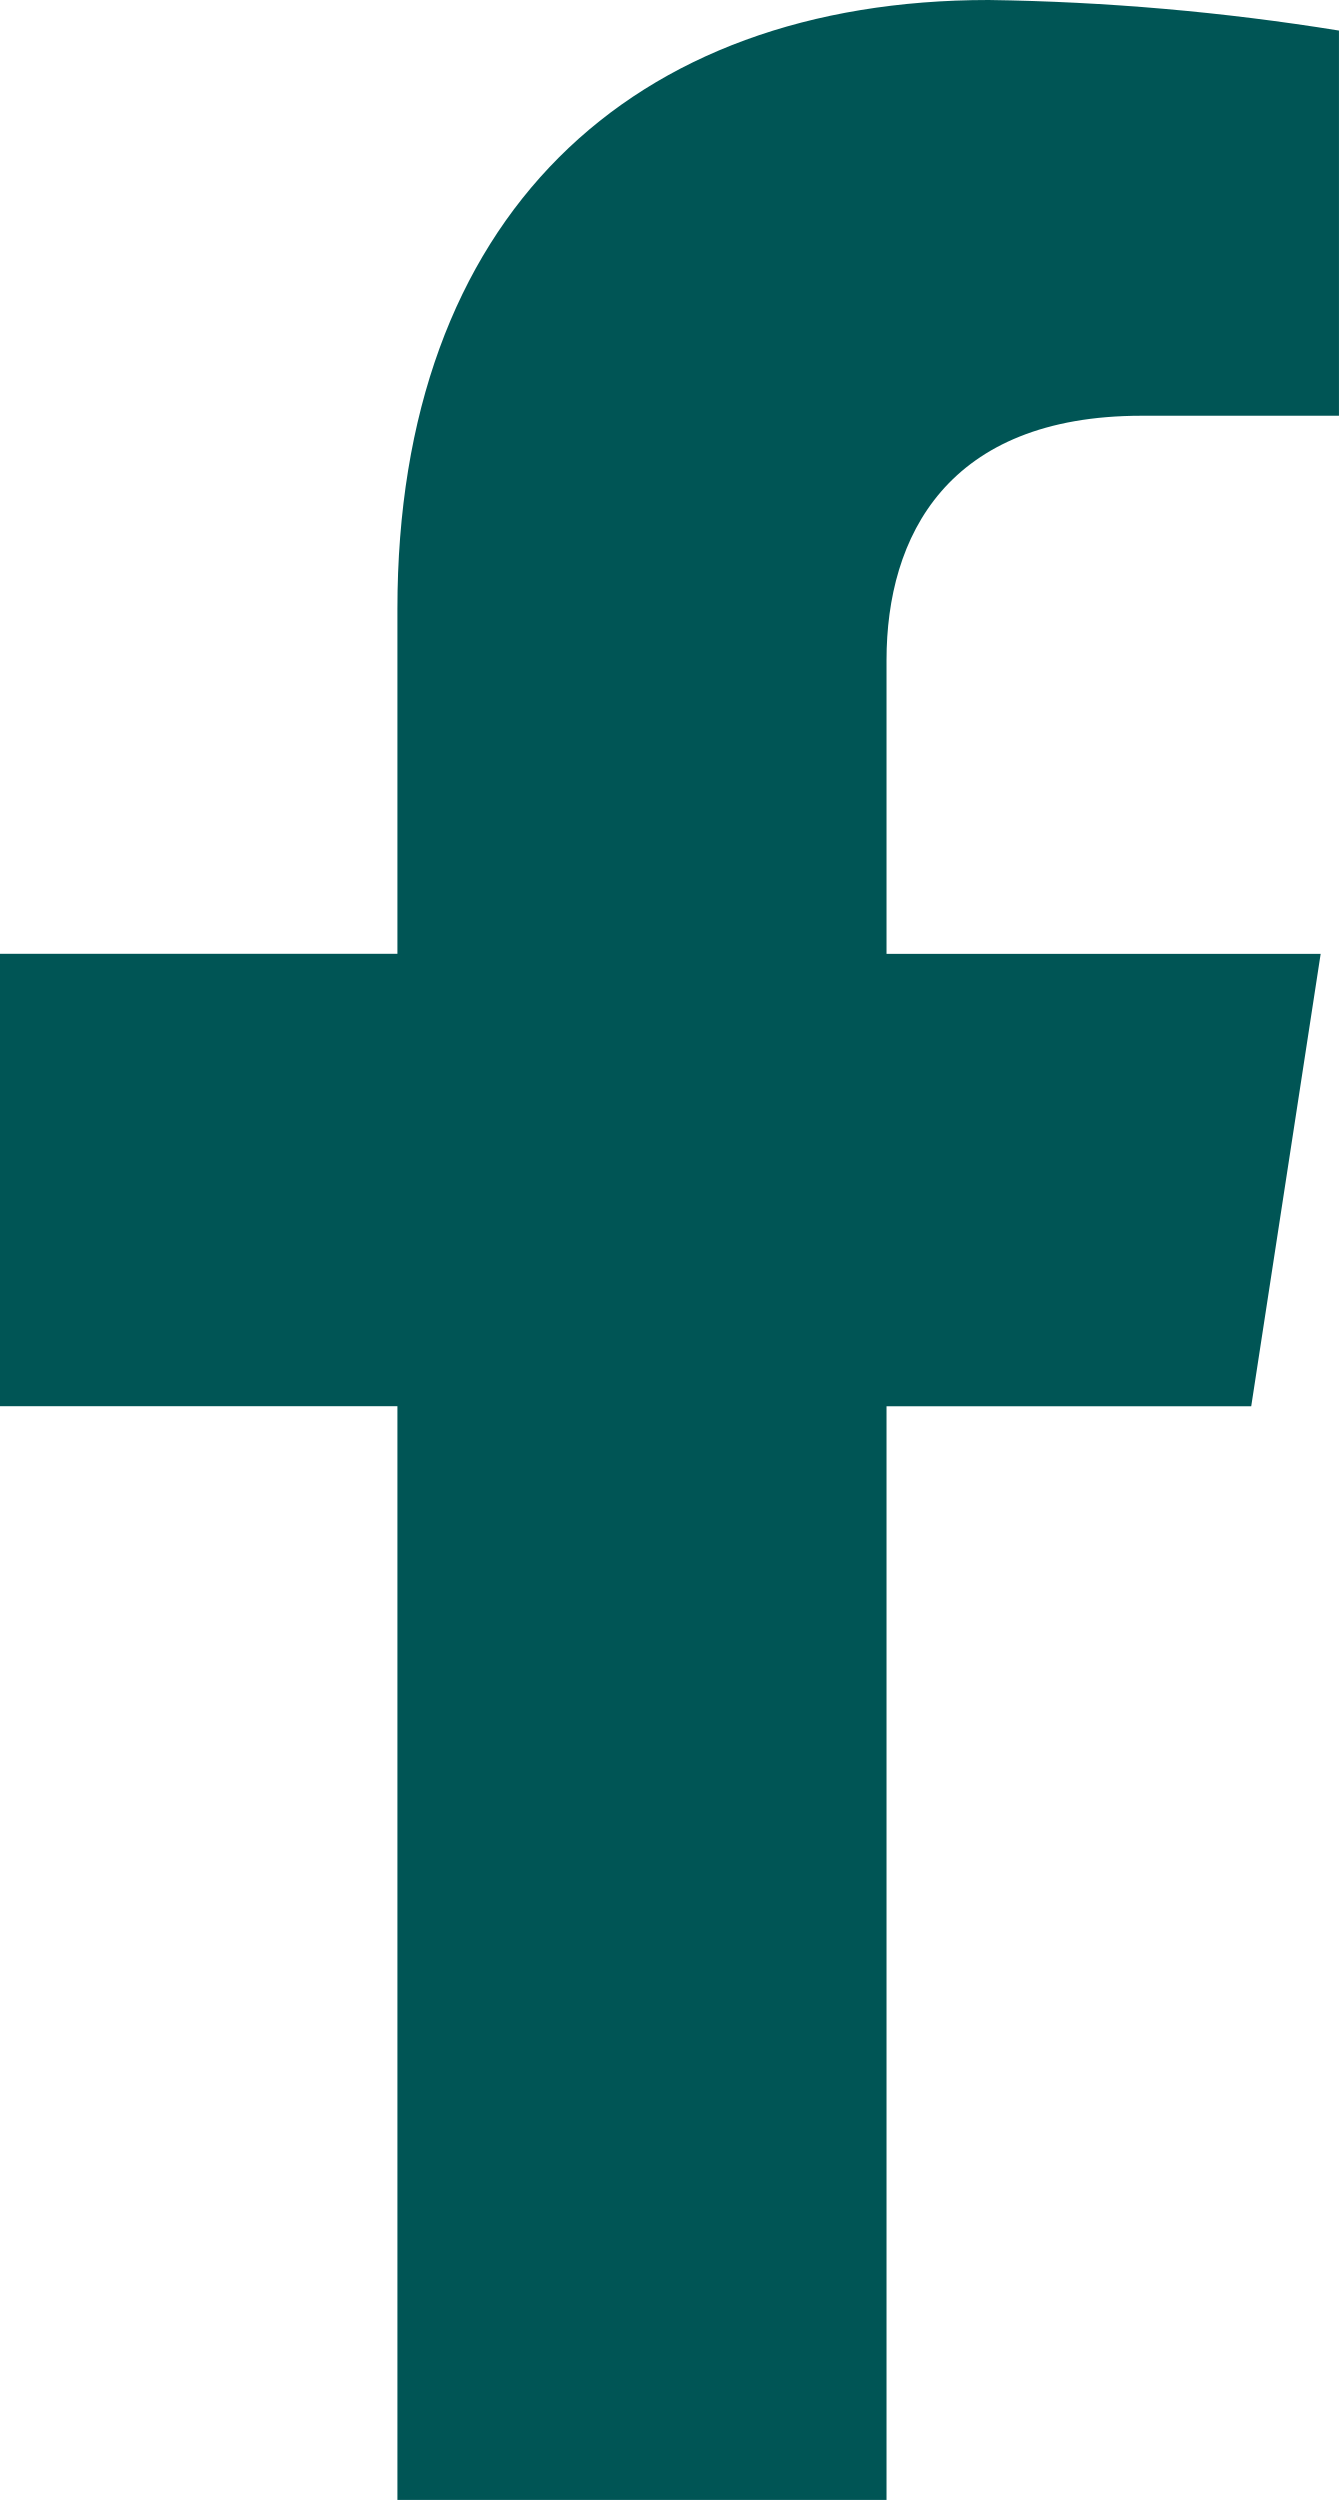
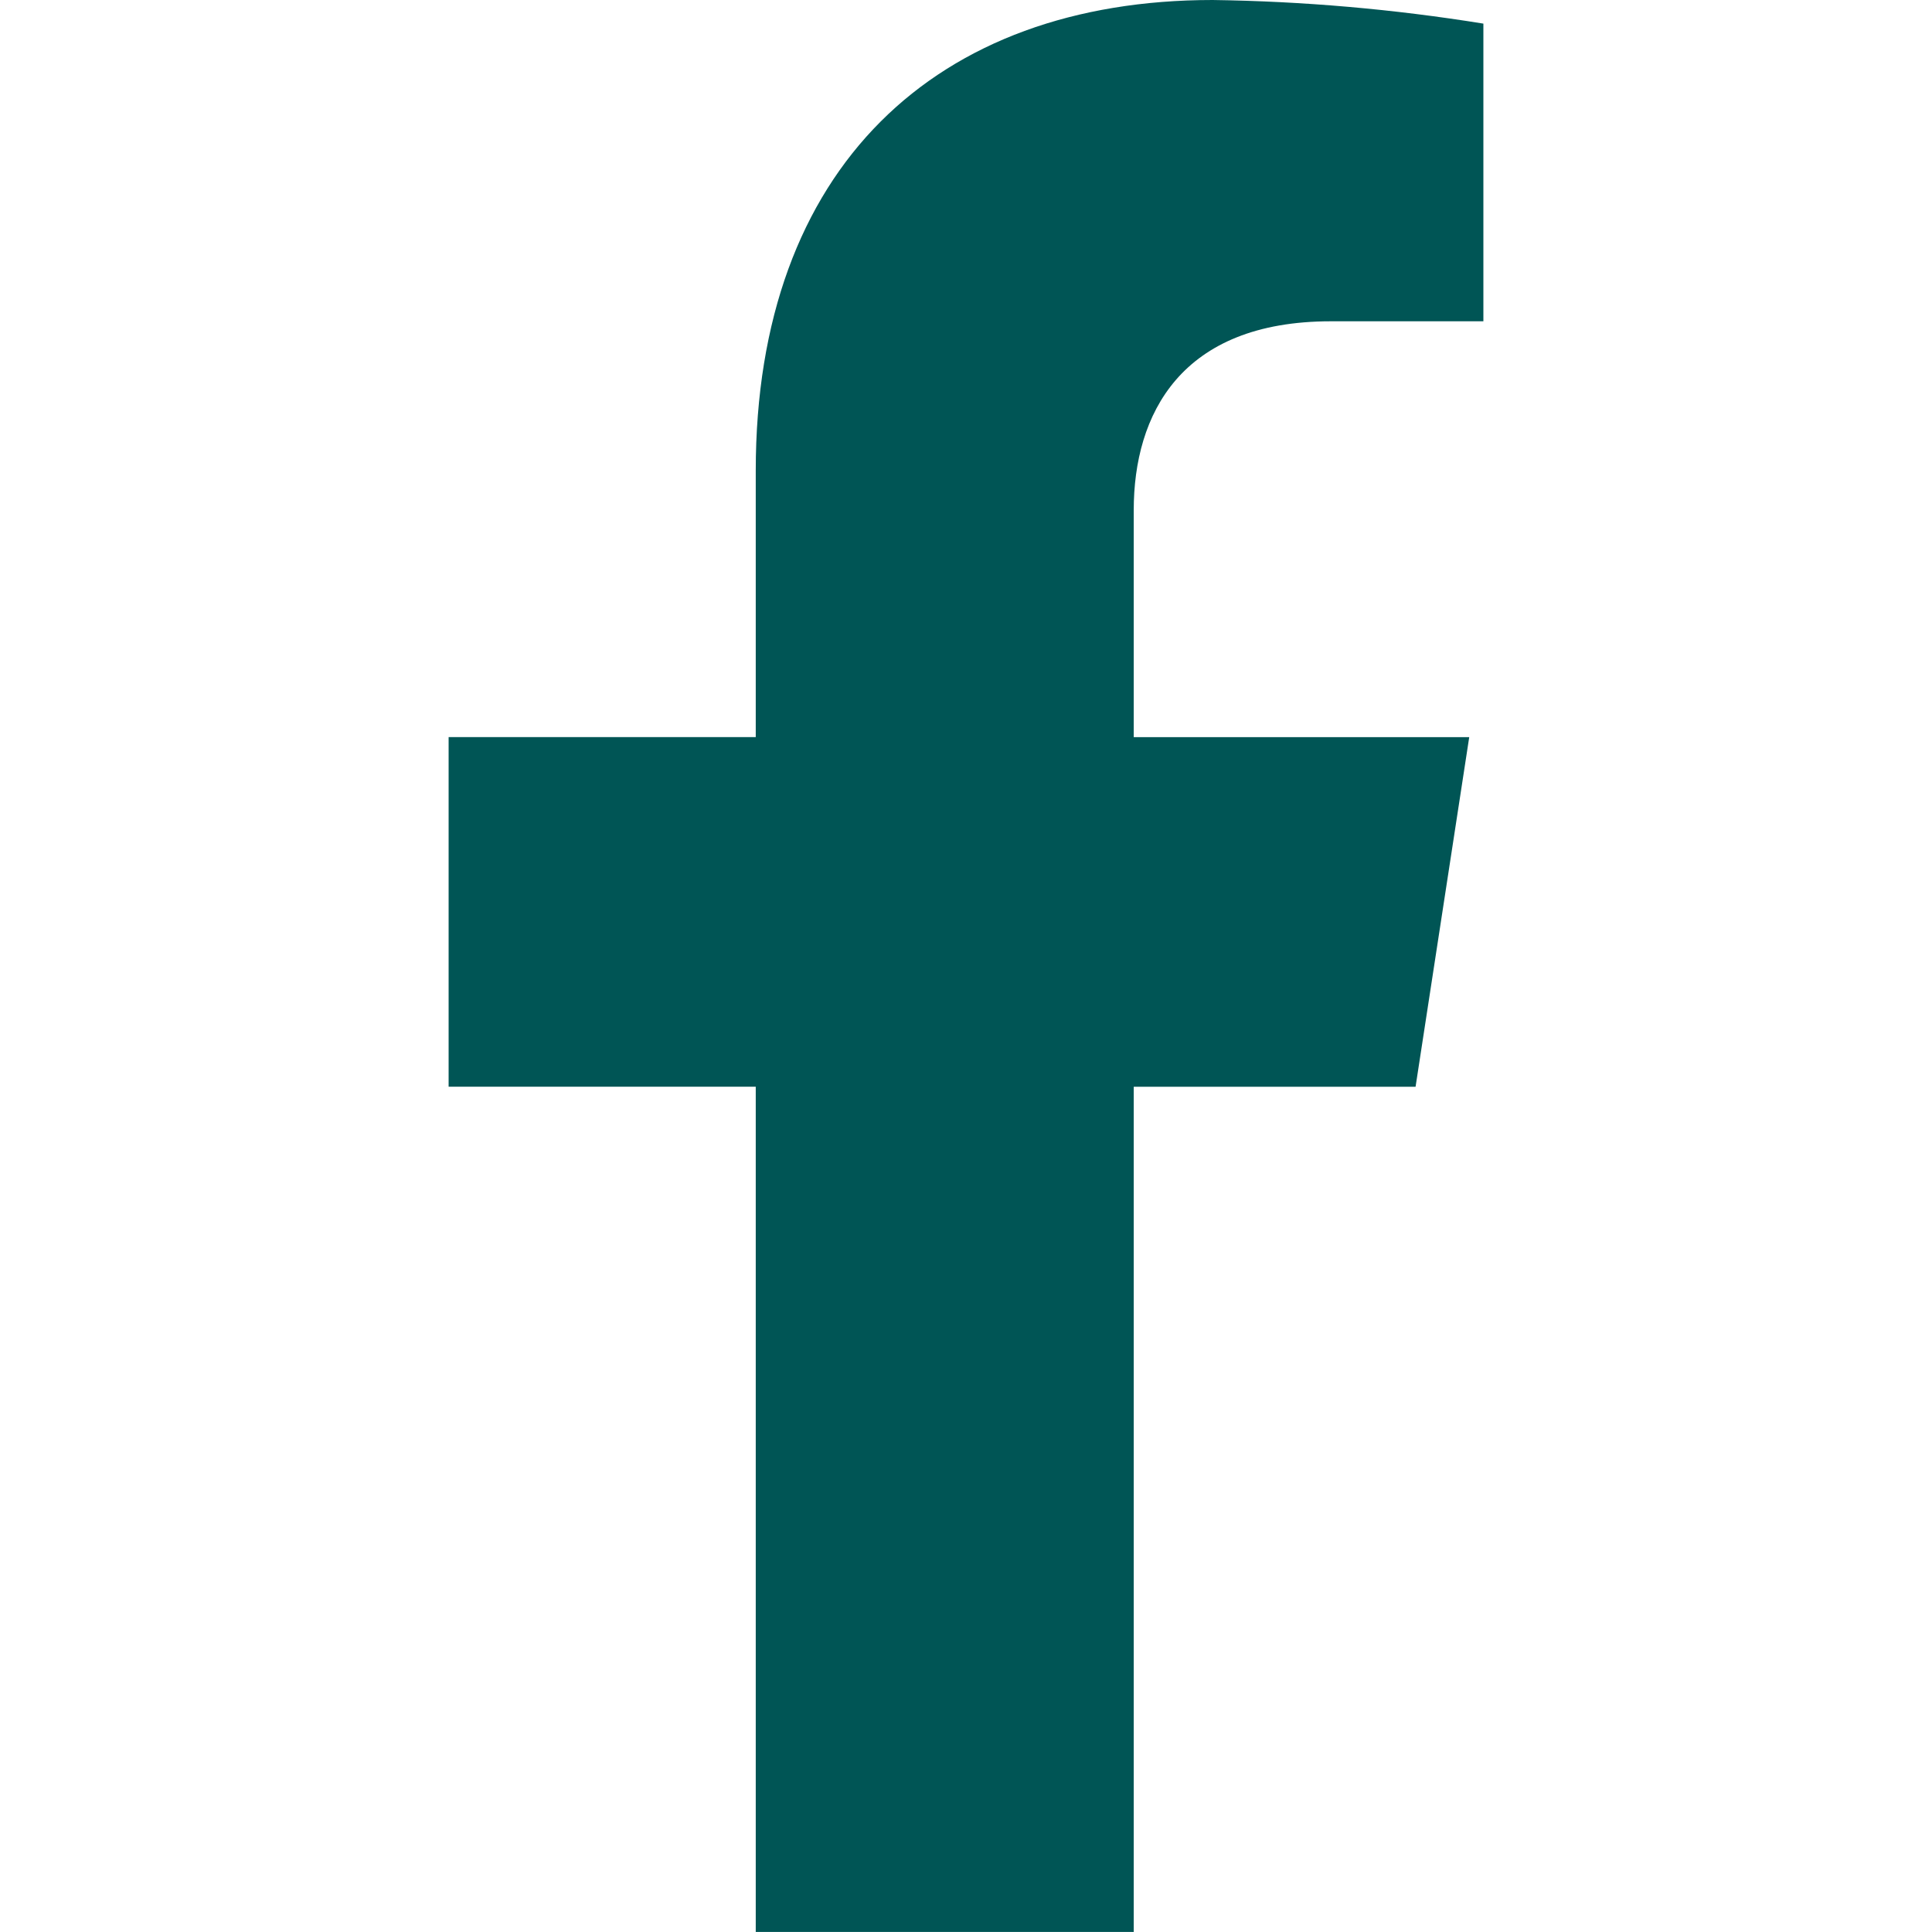
- <svg xmlns="http://www.w3.org/2000/svg" width="159.821" height="298.404" viewBox="0 0 159.821 298.404">
+ <svg xmlns="http://www.w3.org/2000/svg" width="296" height="296" viewBox="0 0 159.821 298.404">
  <defs>
    <style>
-       .cls-1 {
-         fill: #055;
-       }
-     </style>
+ 			.cls-1 {
+ 				fill: #055;
+ 			}
+ 		</style>
  </defs>
  <path id="facebook" class="cls-1" d="M172.238,167.853l8.288-54H128.707V78.8c0-14.775,7.239-29.176,30.447-29.176h23.558V3.648A287.281,287.281,0,0,0,140.894,0C98.22,0,70.326,25.866,70.326,72.689v41.159H22.89v54H70.326V298.4h58.381V167.853Z" transform="translate(-22.89)" />
</svg>
